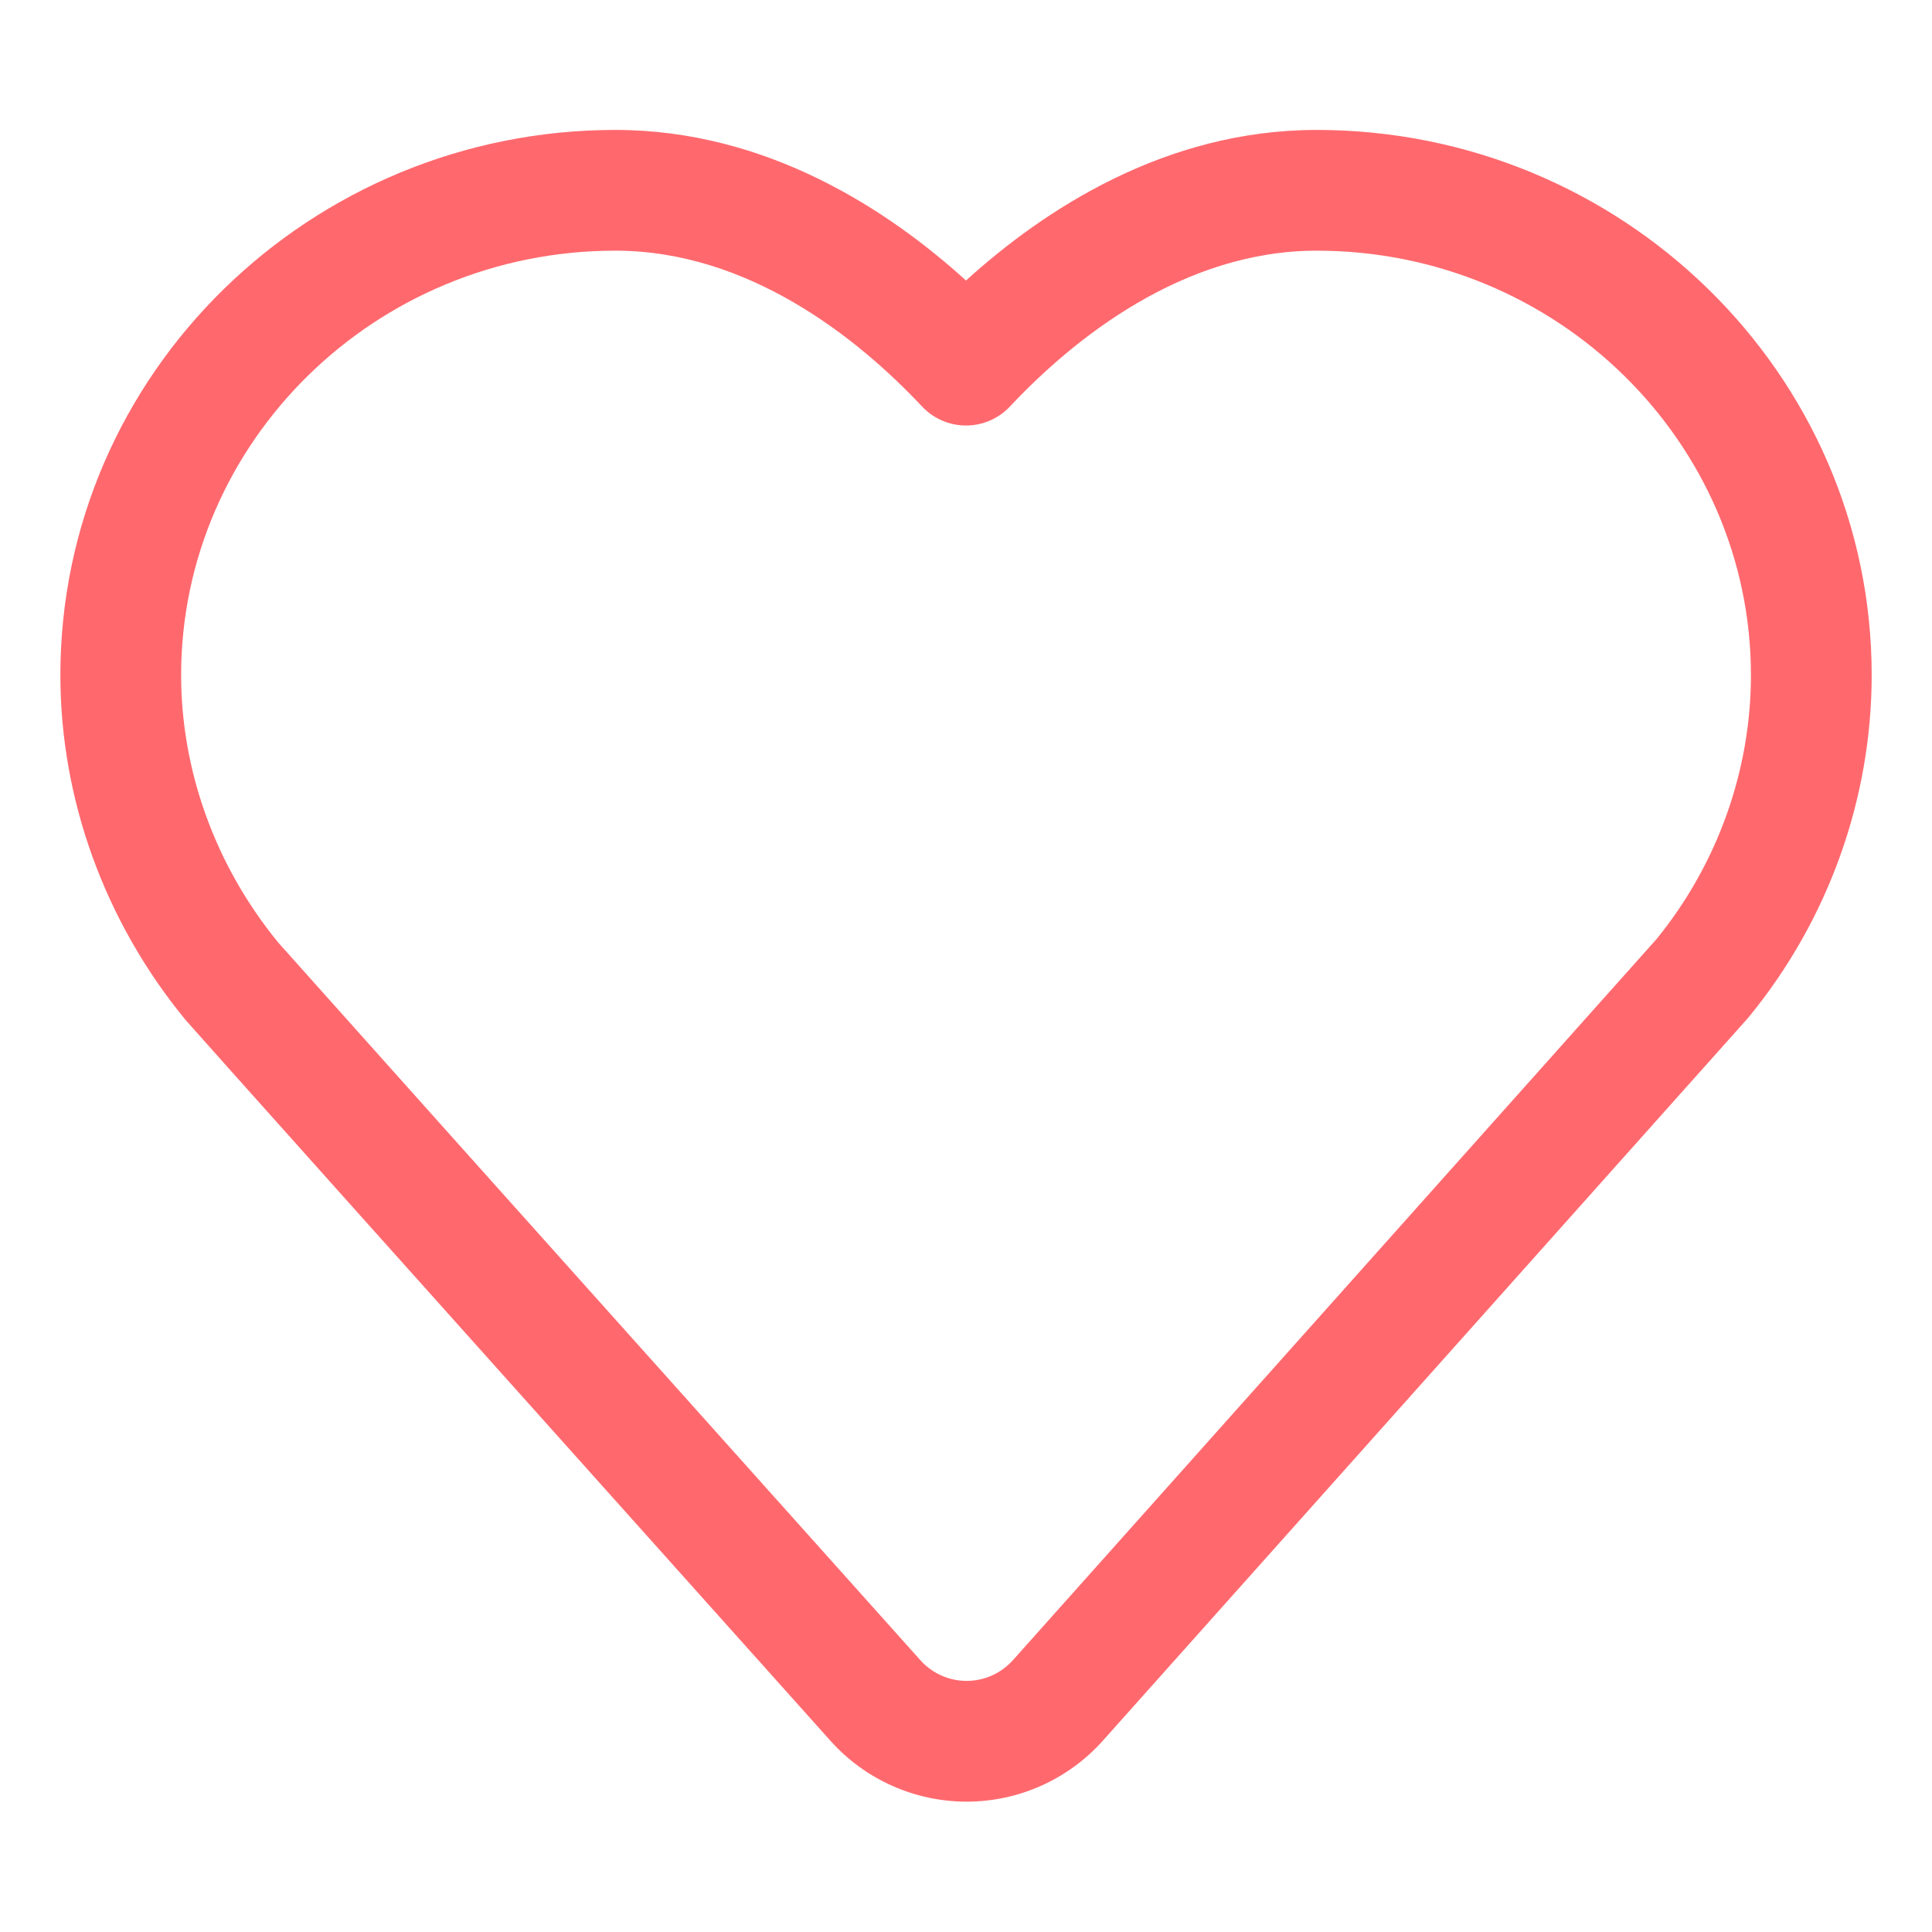
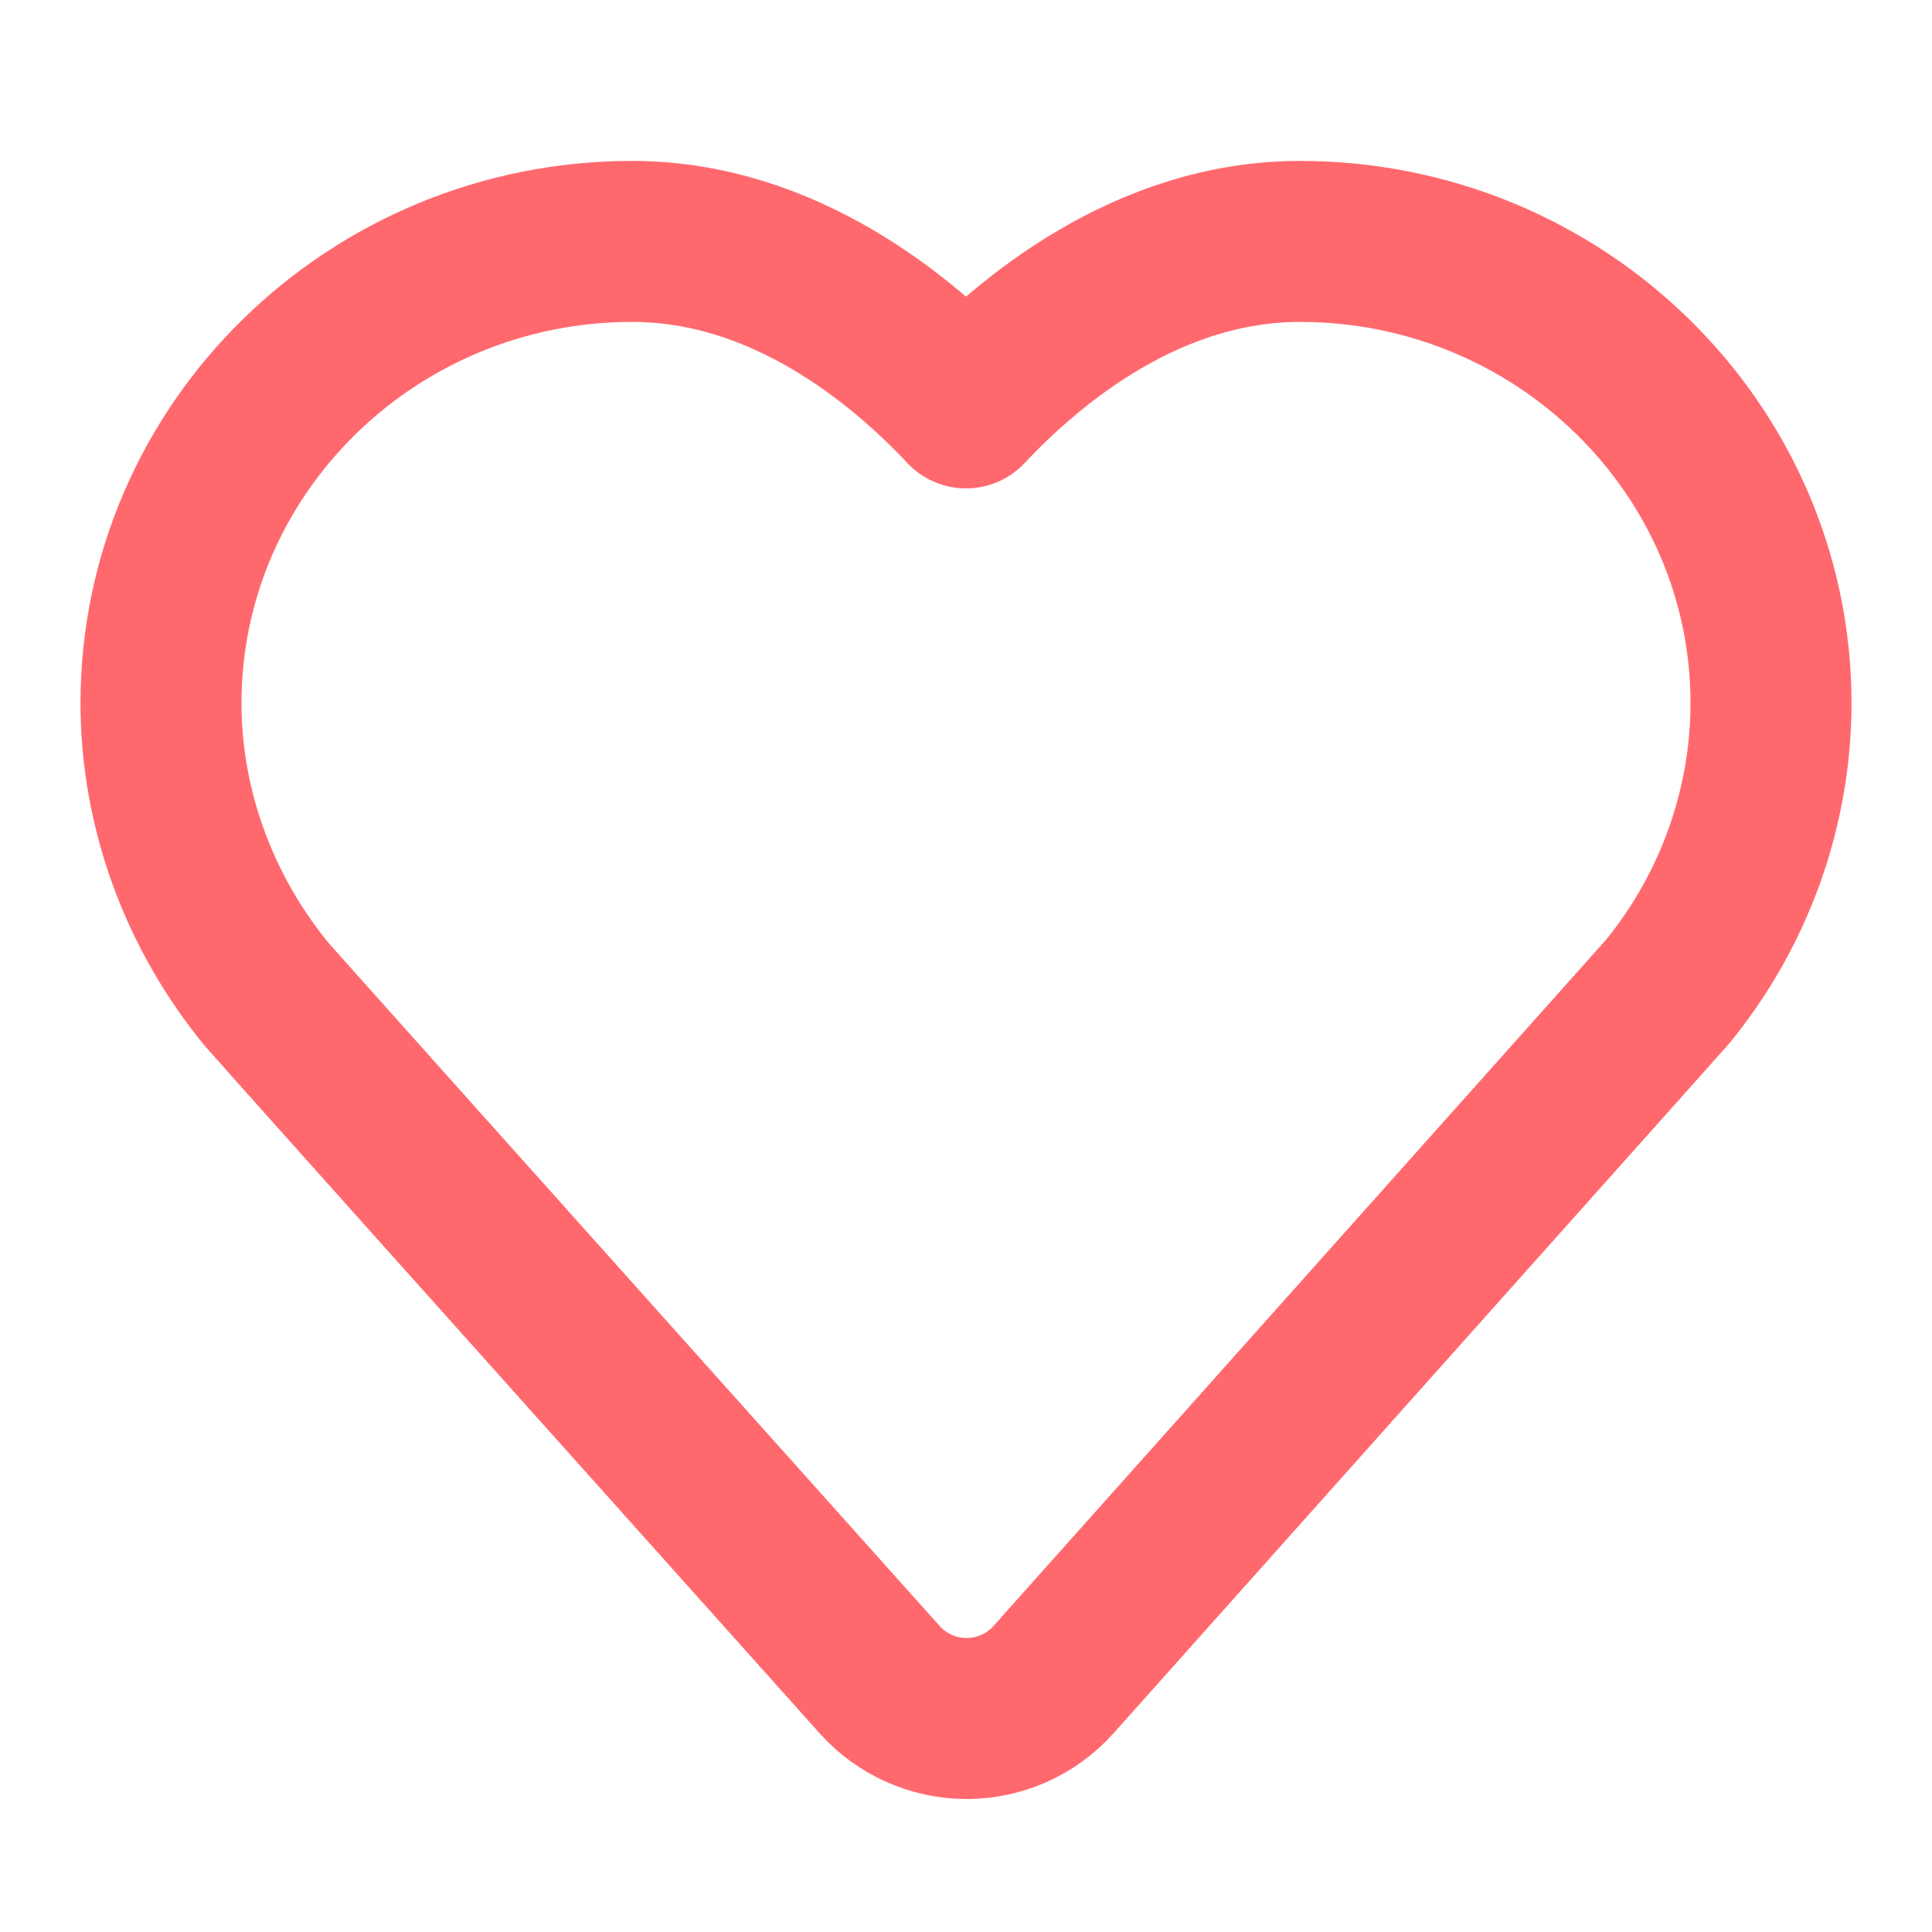
- <svg xmlns="http://www.w3.org/2000/svg" width="32" height="32" viewBox="0 0 32 32" fill="none">
-   <path fill-rule="evenodd" clip-rule="evenodd" d="M1 11.182C1 6.183 5.142 2.152 10.192 2.152C12.709 2.152 14.719 3.484 16 4.646C17.281 3.484 19.291 2.152 21.808 2.152C26.859 2.152 31.001 6.184 31.001 11.182C31.001 13.235 30.279 15.243 28.97 16.84C28.962 16.851 28.952 16.861 28.943 16.872L18.267 28.831L18.267 28.831C17.695 29.472 16.873 29.841 16.011 29.841H16.01C15.151 29.841 14.33 29.475 13.757 28.835L13.756 28.834C6.77 21.032 3.158 16.995 3.067 16.886L3.063 16.881L3.063 16.881C1.736 15.262 1 13.241 1 11.182ZM10.192 4.152C6.208 4.152 3 7.326 3 11.182C3 12.764 3.566 14.337 4.605 15.607C4.606 15.608 4.614 15.617 4.632 15.638C4.659 15.667 4.704 15.719 4.776 15.799C4.894 15.932 5.068 16.126 5.296 16.381C5.752 16.892 6.426 17.646 7.317 18.642C9.098 20.633 11.745 23.59 15.246 27.5C15.44 27.717 15.72 27.841 16.01 27.841H16.011C16.302 27.841 16.582 27.716 16.775 27.499C16.775 27.499 16.775 27.499 16.776 27.499L27.436 15.556C28.446 14.316 29.001 12.762 29.001 11.182C29.001 7.326 25.793 4.152 21.808 4.152C19.599 4.152 17.787 5.604 16.729 6.732C16.54 6.933 16.276 7.048 16 7.048C15.724 7.048 15.46 6.933 15.271 6.732C14.213 5.604 12.401 4.152 10.192 4.152Z" fill="#FF696E" />
+ <svg xmlns="http://www.w3.org/2000/svg" width="24" height="24" viewBox="0 0 24 24" fill="none">
+   <path fill-rule="evenodd" clip-rule="evenodd" d="M16.149 2.999C14.266 2.999 12.793 4.222 12 5.067C11.207 4.222 9.734 2.999 7.852 2.999C4.625 2.999 2 5.572 2 8.735C2 10.036 2.465 11.32 3.312 12.352C3.365 12.416 5.928 15.281 10.929 20.867C11.204 21.173 11.597 21.348 12.007 21.348C12.419 21.348 12.813 21.172 13.087 20.865L20.712 12.323C21.543 11.309 22 10.034 22 8.735C22 5.572 19.376 2.999 16.149 2.999Z" stroke="#FF696E" stroke-width="2" stroke-linejoin="round" />
</svg>
